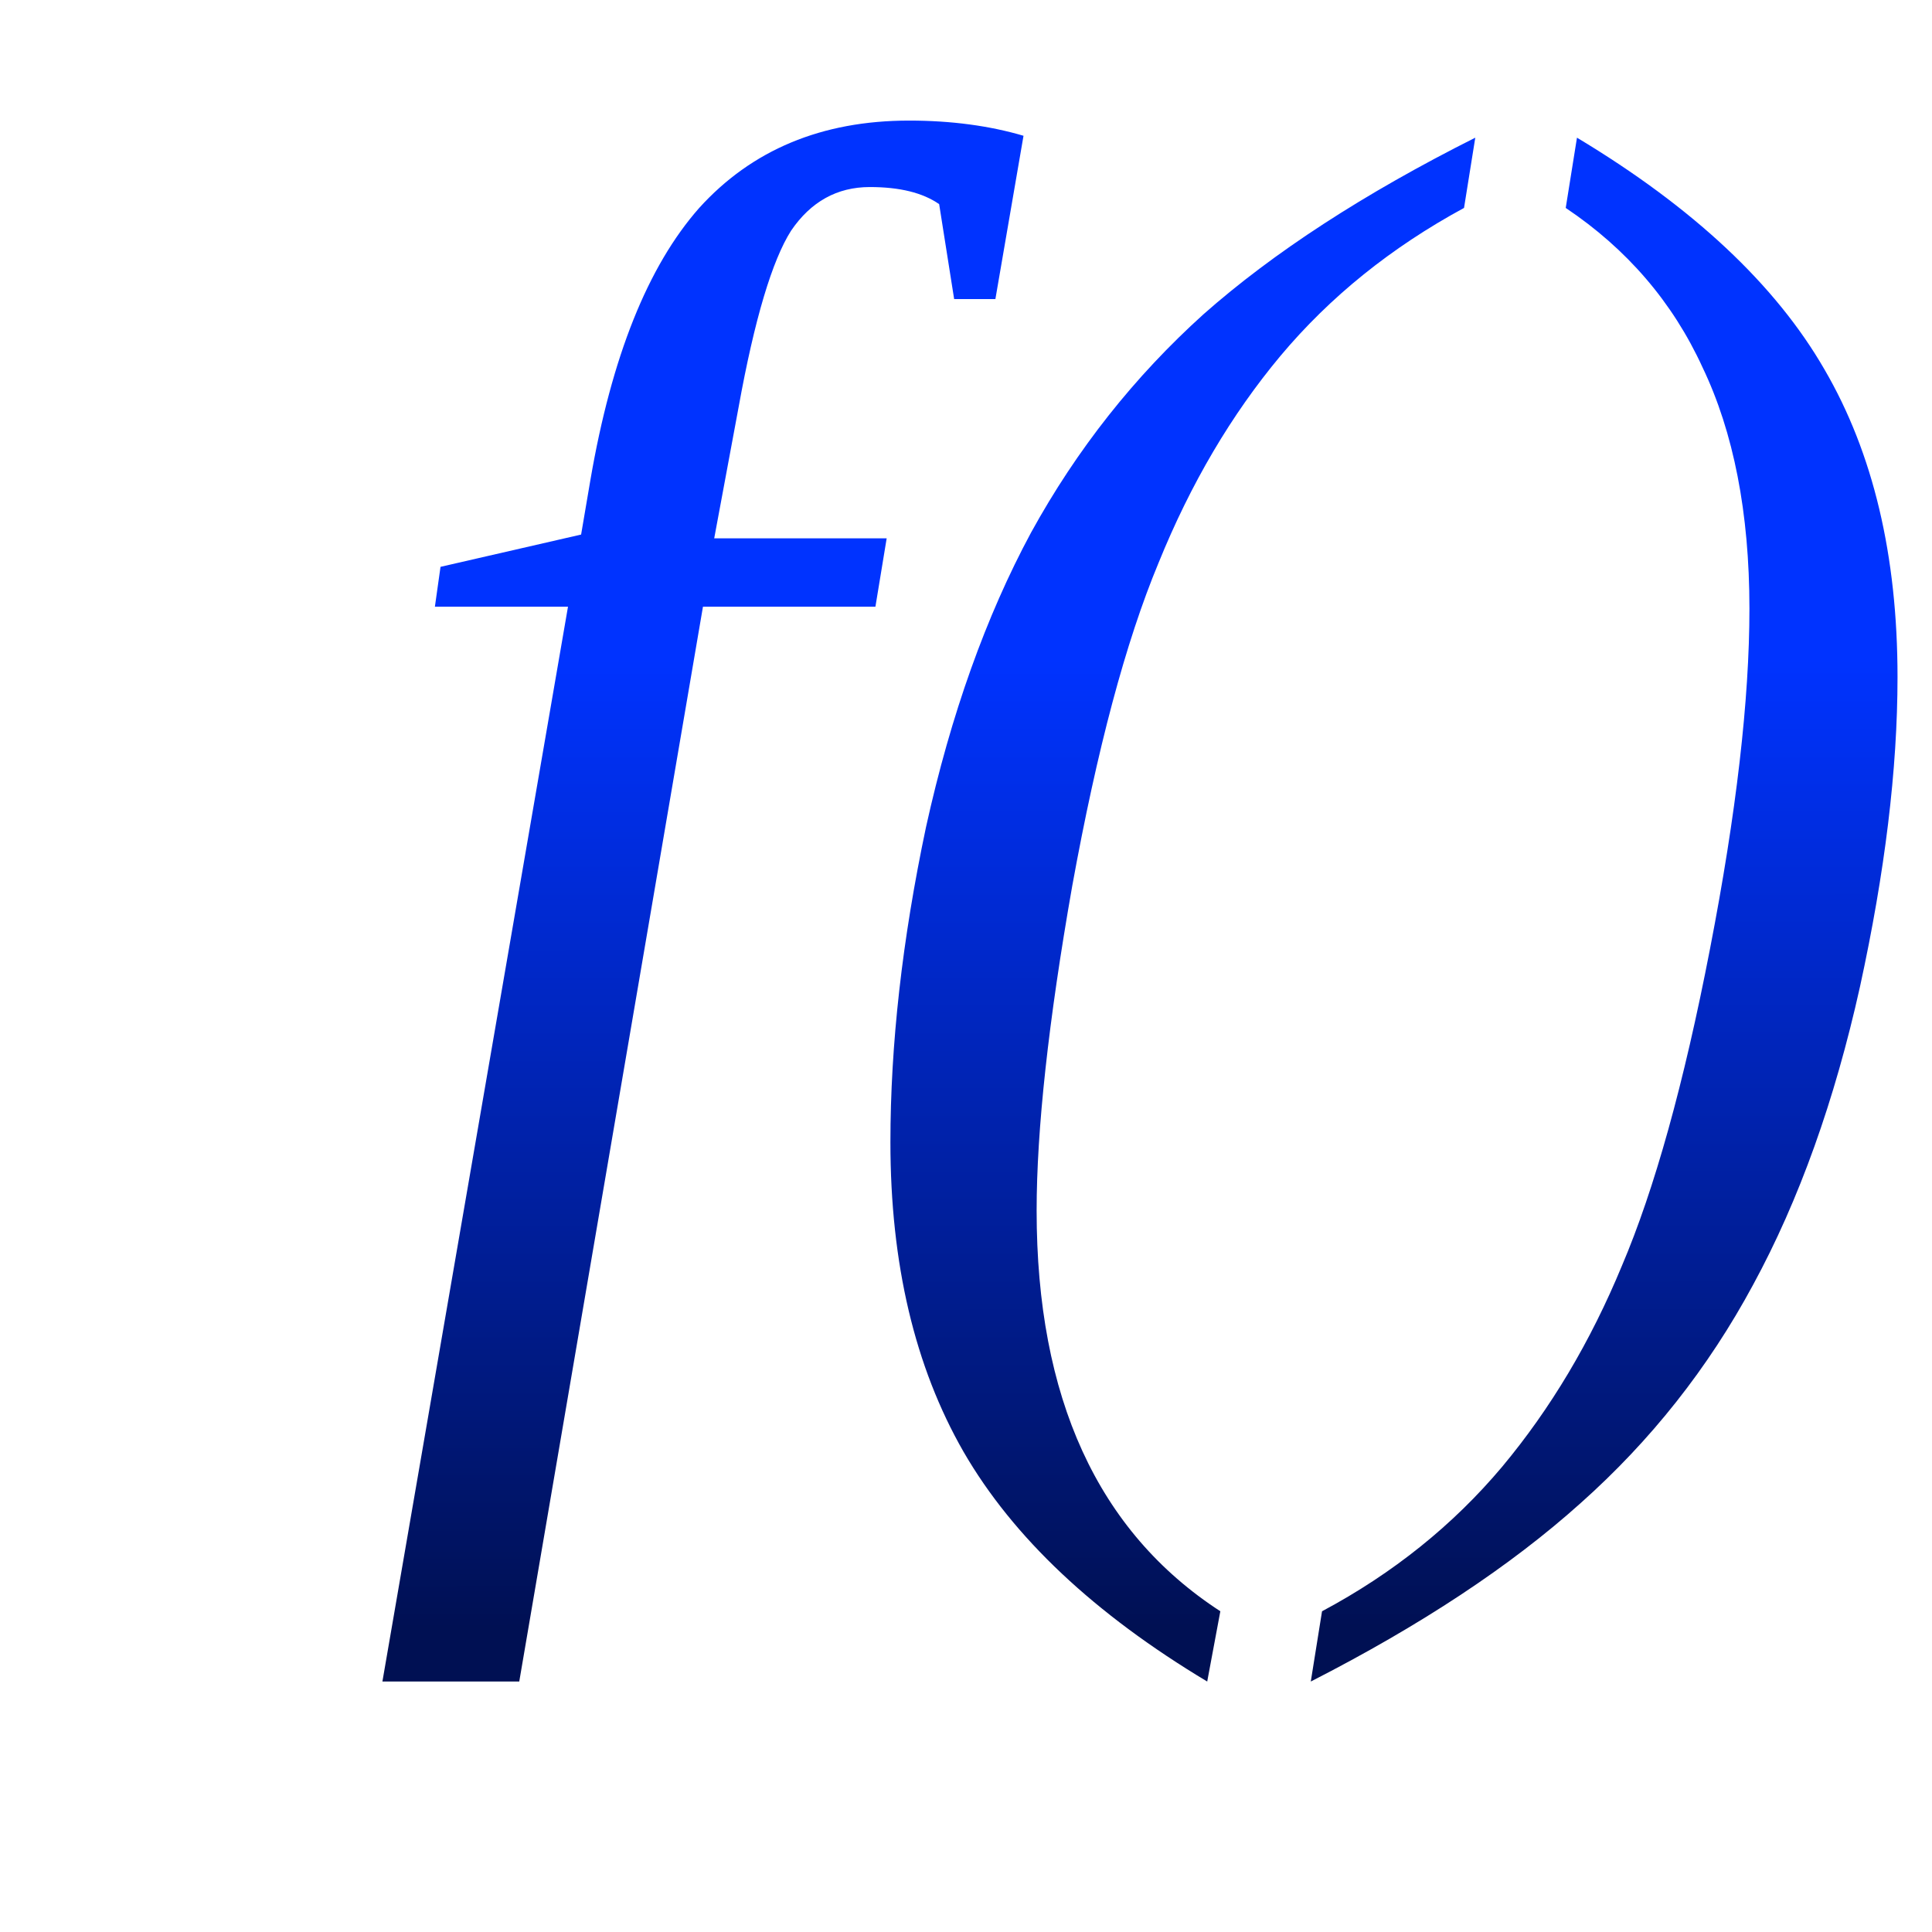
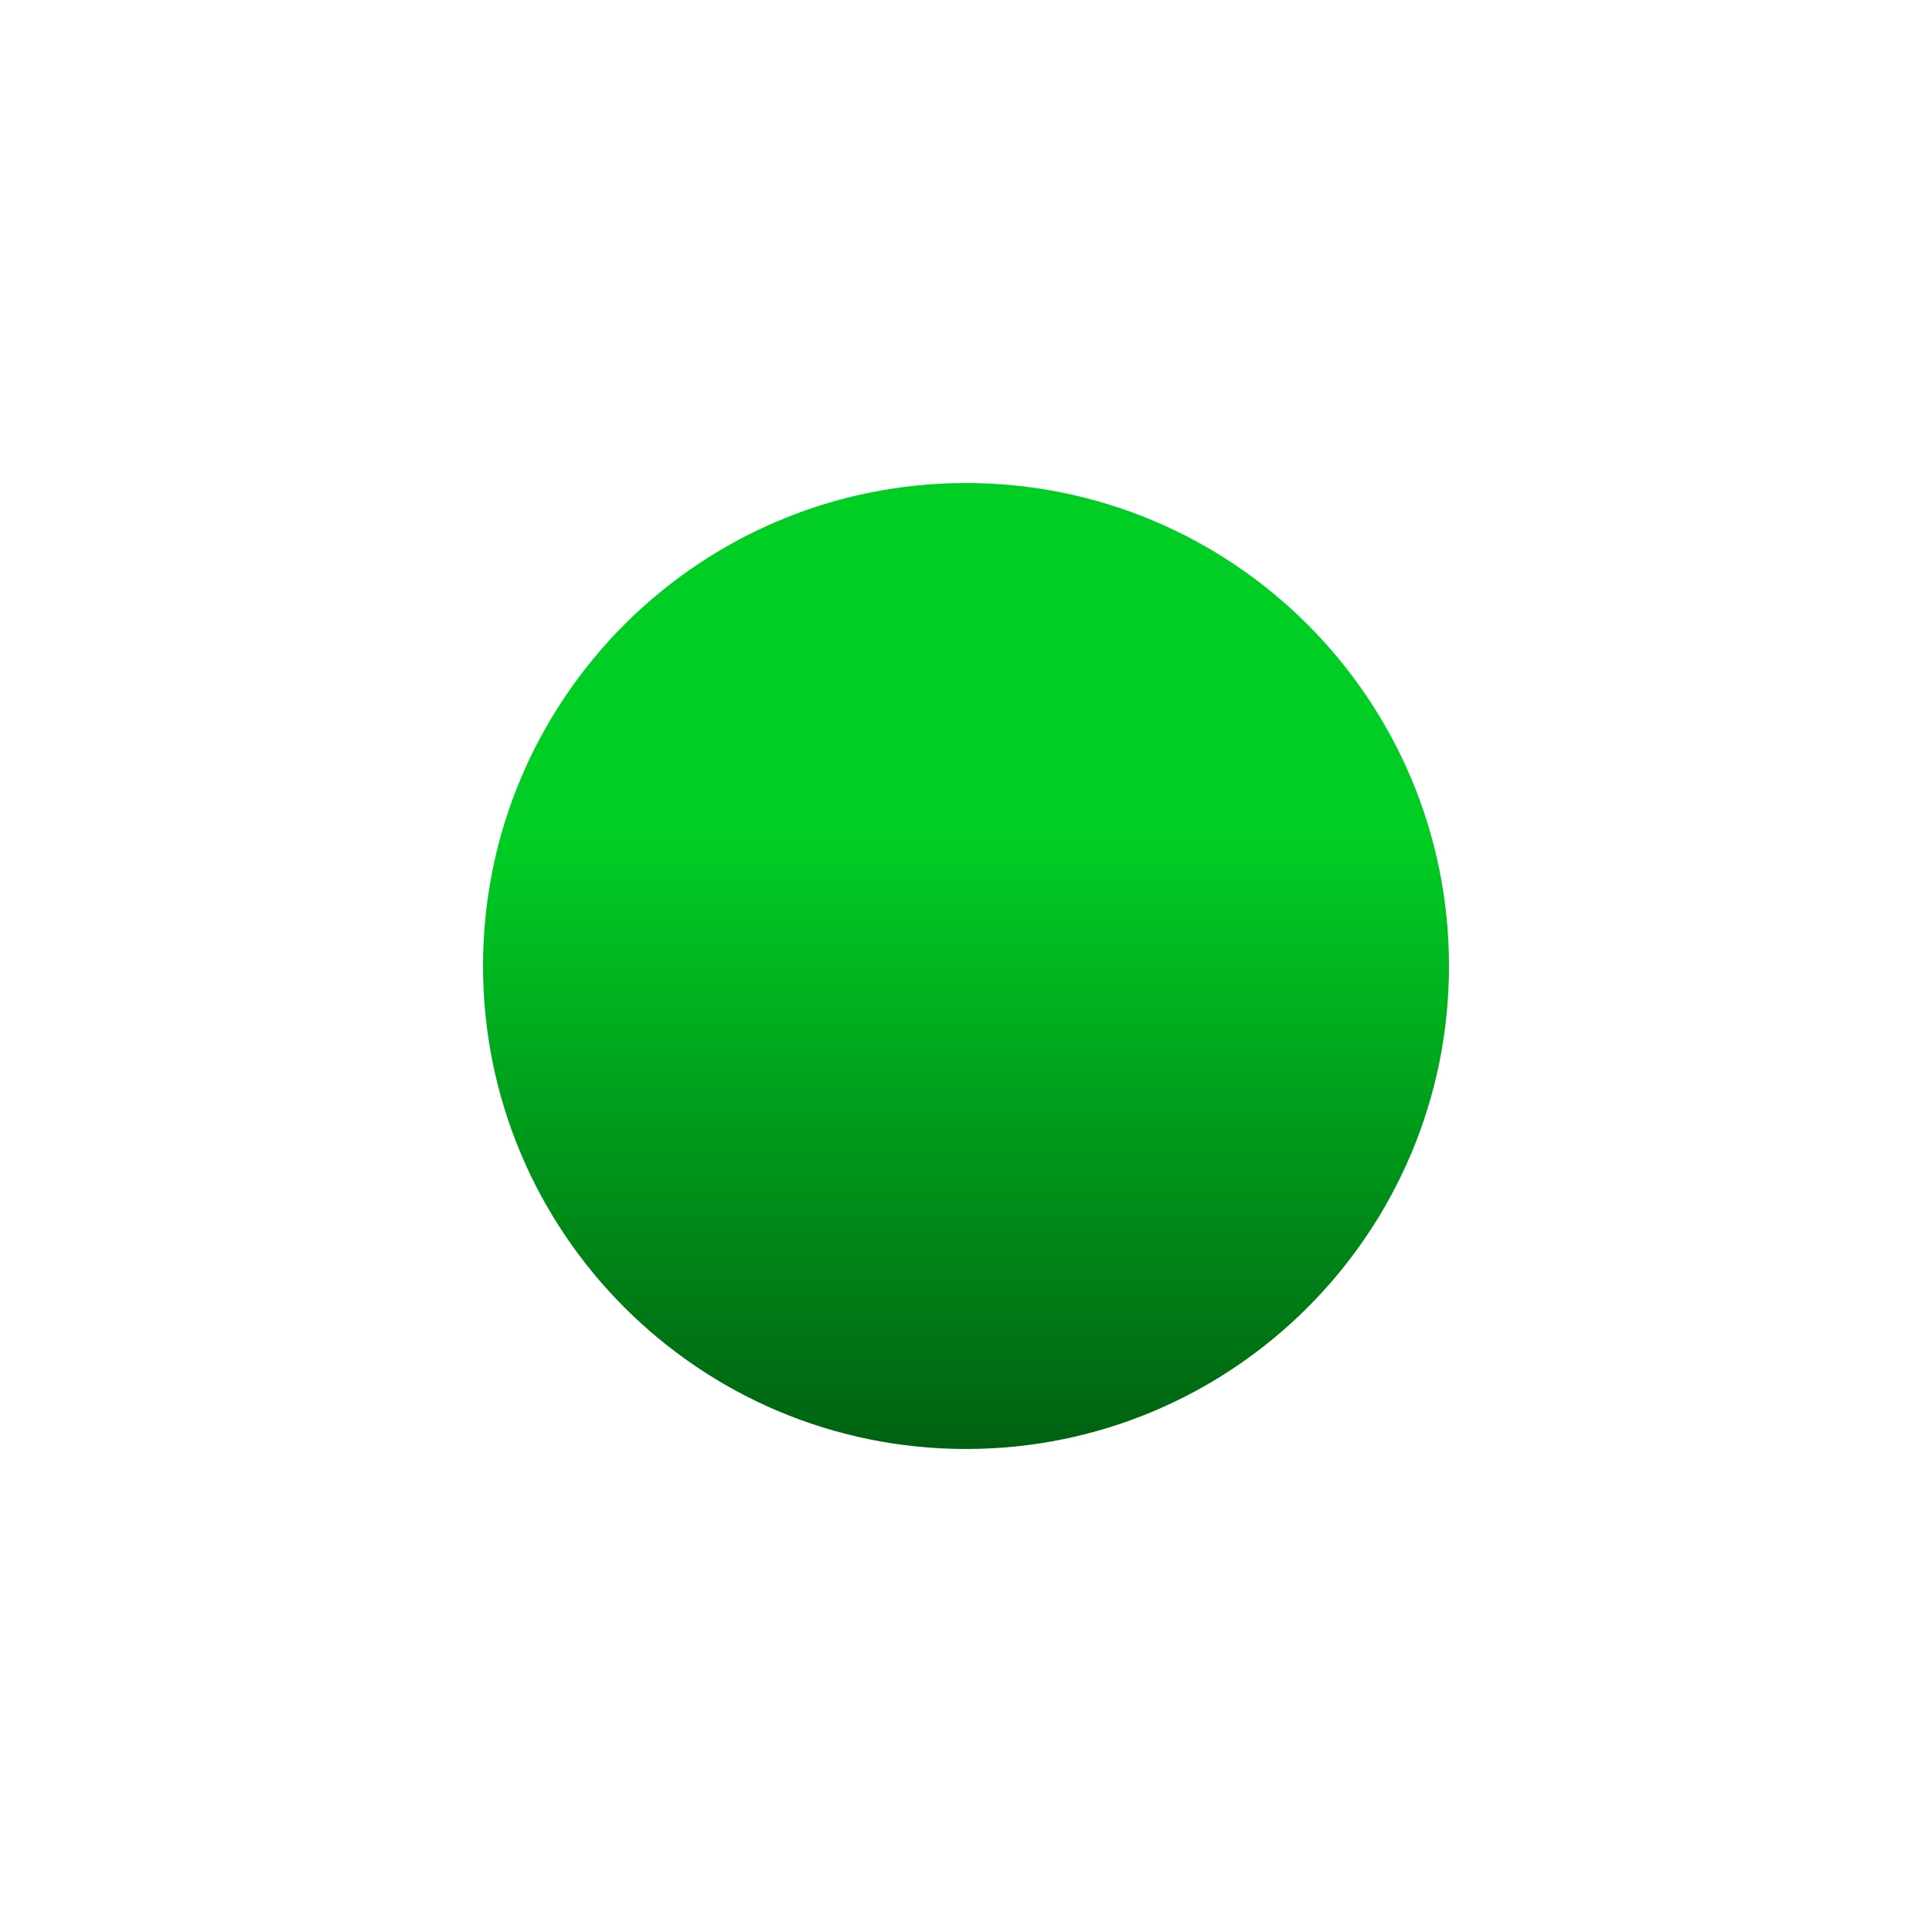
<svg xmlns="http://www.w3.org/2000/svg" xmlns:xlink="http://www.w3.org/1999/xlink" width="16" height="16" id="svg2" version="1.0">
  <defs id="defs4">
+     <linearGradient id="linearGradient5096">
+       <stop style="stop-color:#00ce24;stop-opacity:1;" offset="0" id="stop5098" />
+       <stop style="stop-color:#006111;stop-opacity:1;" offset="1" id="stop5100" />
+     </linearGradient>
    <linearGradient id="linearGradient6361">
      <stop style="stop-color:#0033ff;stop-opacity:1;" offset="0" id="stop6363" />
      <stop style="stop-color:#001053;stop-opacity:1;" offset="1" id="stop6365" />
    </linearGradient>
    <linearGradient id="linearGradient39619">
      <stop style="stop-color:#ff03ae;stop-opacity:1;" offset="0" id="stop39621" />
      <stop style="stop-color:#5c013f;stop-opacity:0.99;" offset="1" id="stop39623" />
    </linearGradient>
    <linearGradient id="linearGradient38642">
      <stop style="stop-color:#f72800;stop-opacity:1;" offset="0" id="stop38644" />
      <stop style="stop-color:#661708;stop-opacity:1;" offset="1" id="stop38646" />
    </linearGradient>
    <linearGradient id="linearGradient37664">
      <stop style="stop-color:#e0b000;stop-opacity:1;" offset="0" id="stop37666" />
      <stop style="stop-color:#665000;stop-opacity:1;" offset="1" id="stop37668" />
    </linearGradient>
    <linearGradient id="linearGradient21624">
      <stop style="stop-color:#077f22;stop-opacity:1;" offset="0" id="stop21626" />
      <stop style="stop-color:#00ff39;stop-opacity:1;" offset="1" id="stop21628" />
    </linearGradient>
    <linearGradient xlink:href="#linearGradient37664" id="linearGradient37670" x1="8.01" y1="2.935" x2="8.01" y2="14.917" gradientUnits="userSpaceOnUse" />
    <linearGradient xlink:href="#linearGradient39619" id="linearGradient39625" x1="8.01" y1="2.796" x2="8.01" y2="14.917" gradientUnits="userSpaceOnUse" />
-     <linearGradient xlink:href="#linearGradient6361" id="linearGradient6367" x1="7.543" y1="5.63" x2="7.545" y2="13.522" gradientUnits="userSpaceOnUse" gradientTransform="matrix(1.009781,0,0,1.009781,2.617799,-0.2589718)" />
+     <linearGradient xlink:href="#linearGradient6361" id="linearGradient6367" x1="7.543" y1="5.63" x2="7.545" y2="13.522" gradientUnits="userSpaceOnUse" gradientTransform="matrix(1.009781,0,0,1.009781,3.4734692e-2,-0.179288)" />
+     <linearGradient xlink:href="#linearGradient5096" id="linearGradient6122" x1="8.762" y1="6.63" x2="8.762" y2="12.872" gradientUnits="userSpaceOnUse" />
  </defs>
  <g id="layer1">
-     <text xml:space="preserve" style="font-size:14px;font-style:italic;font-weight:bold;fill:url(#linearGradient6367);fill-opacity:1;stroke:none;stroke-width:1px;stroke-linecap:butt;stroke-linejoin:miter;stroke-opacity:1;font-family:Times New Roman" x="3.032" y="10.849" id="text19682" transform="scale(0.9935551,1.006487)">
-       <tspan id="tspan19684" x="3.032" y="10.849" style="font-size:14px;font-style:italic;font-weight:normal;fill:url(#linearGradient6367);fill-opacity:1;stroke:none;font-family:Times New Roman">f()</tspan>
-     </text>
+     <path style="fill:url(#linearGradient6122);fill-opacity:1.0;stroke:none;stroke-width:1.336;stroke-miterlimit:4;stroke-dasharray:none;stroke-opacity:1" id="path2177" d="M 14.436 7.95 A 5.674 4.922 0 1 1  3.088,7.95 A 5.674 4.922 0 1 1  14.436 7.95 z" transform="matrix(0.704947,0,0,0.8126273,1.823321,1.539715)" />
  </g>
</svg>
